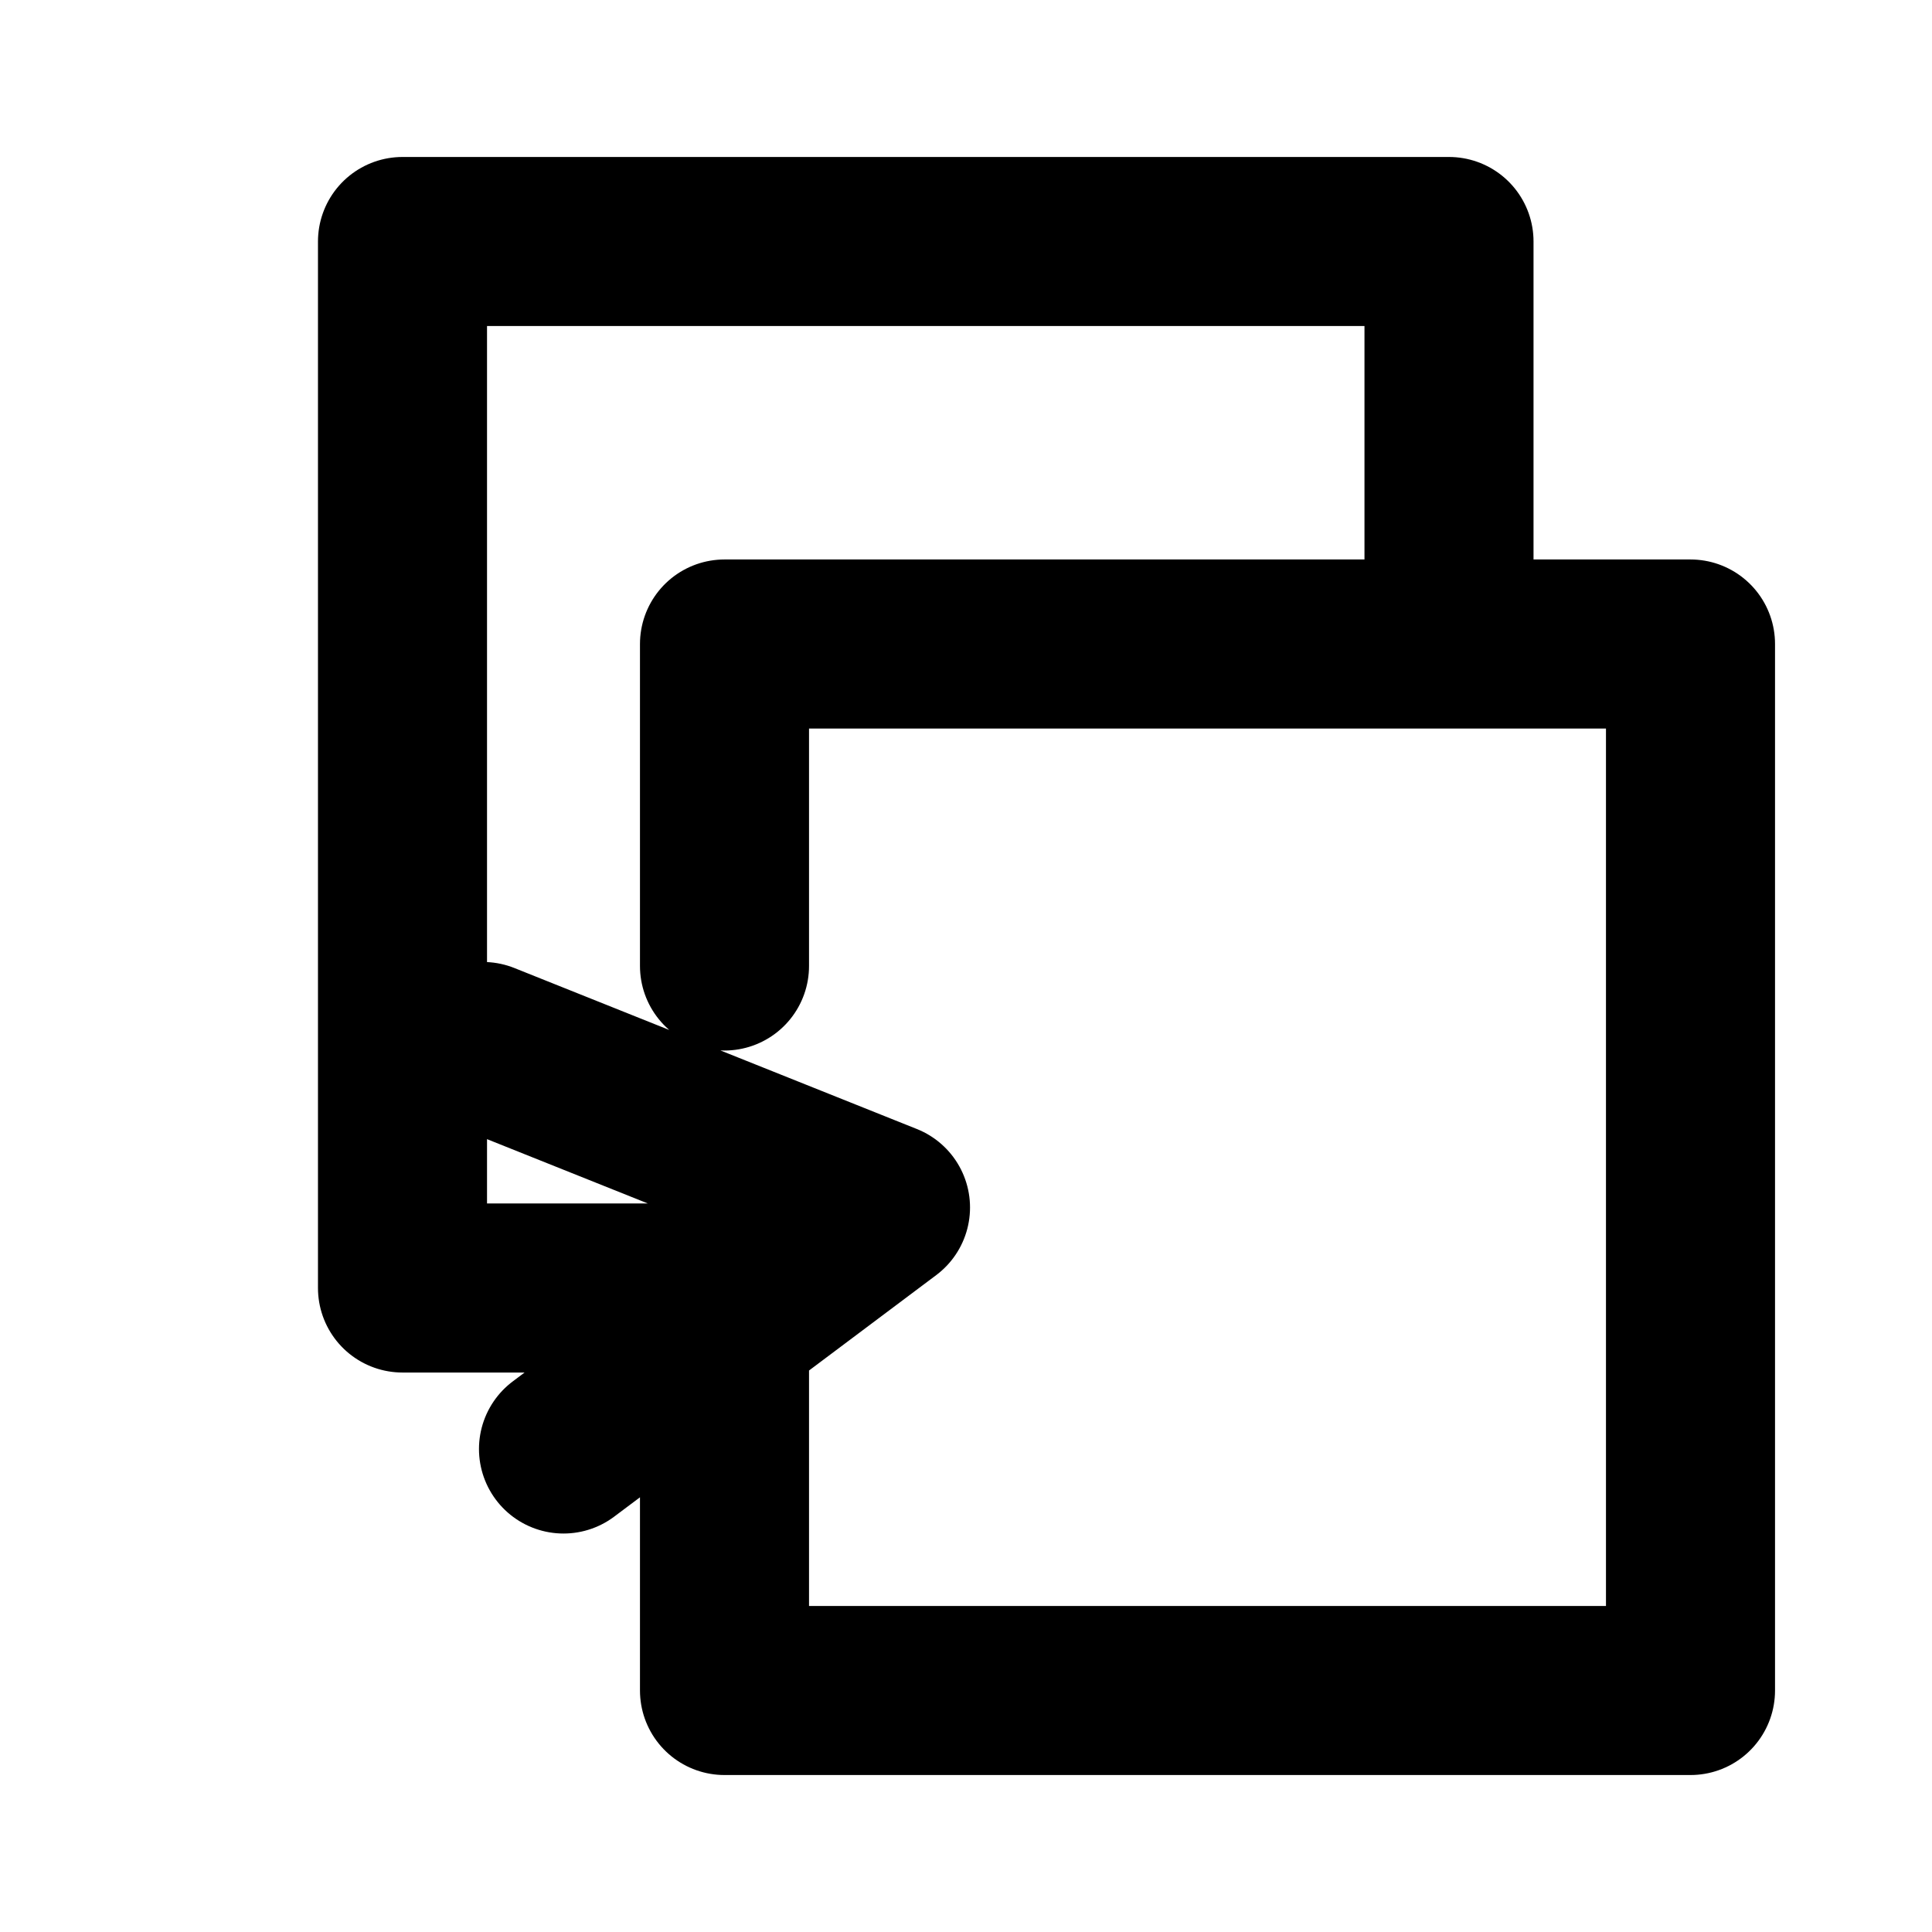
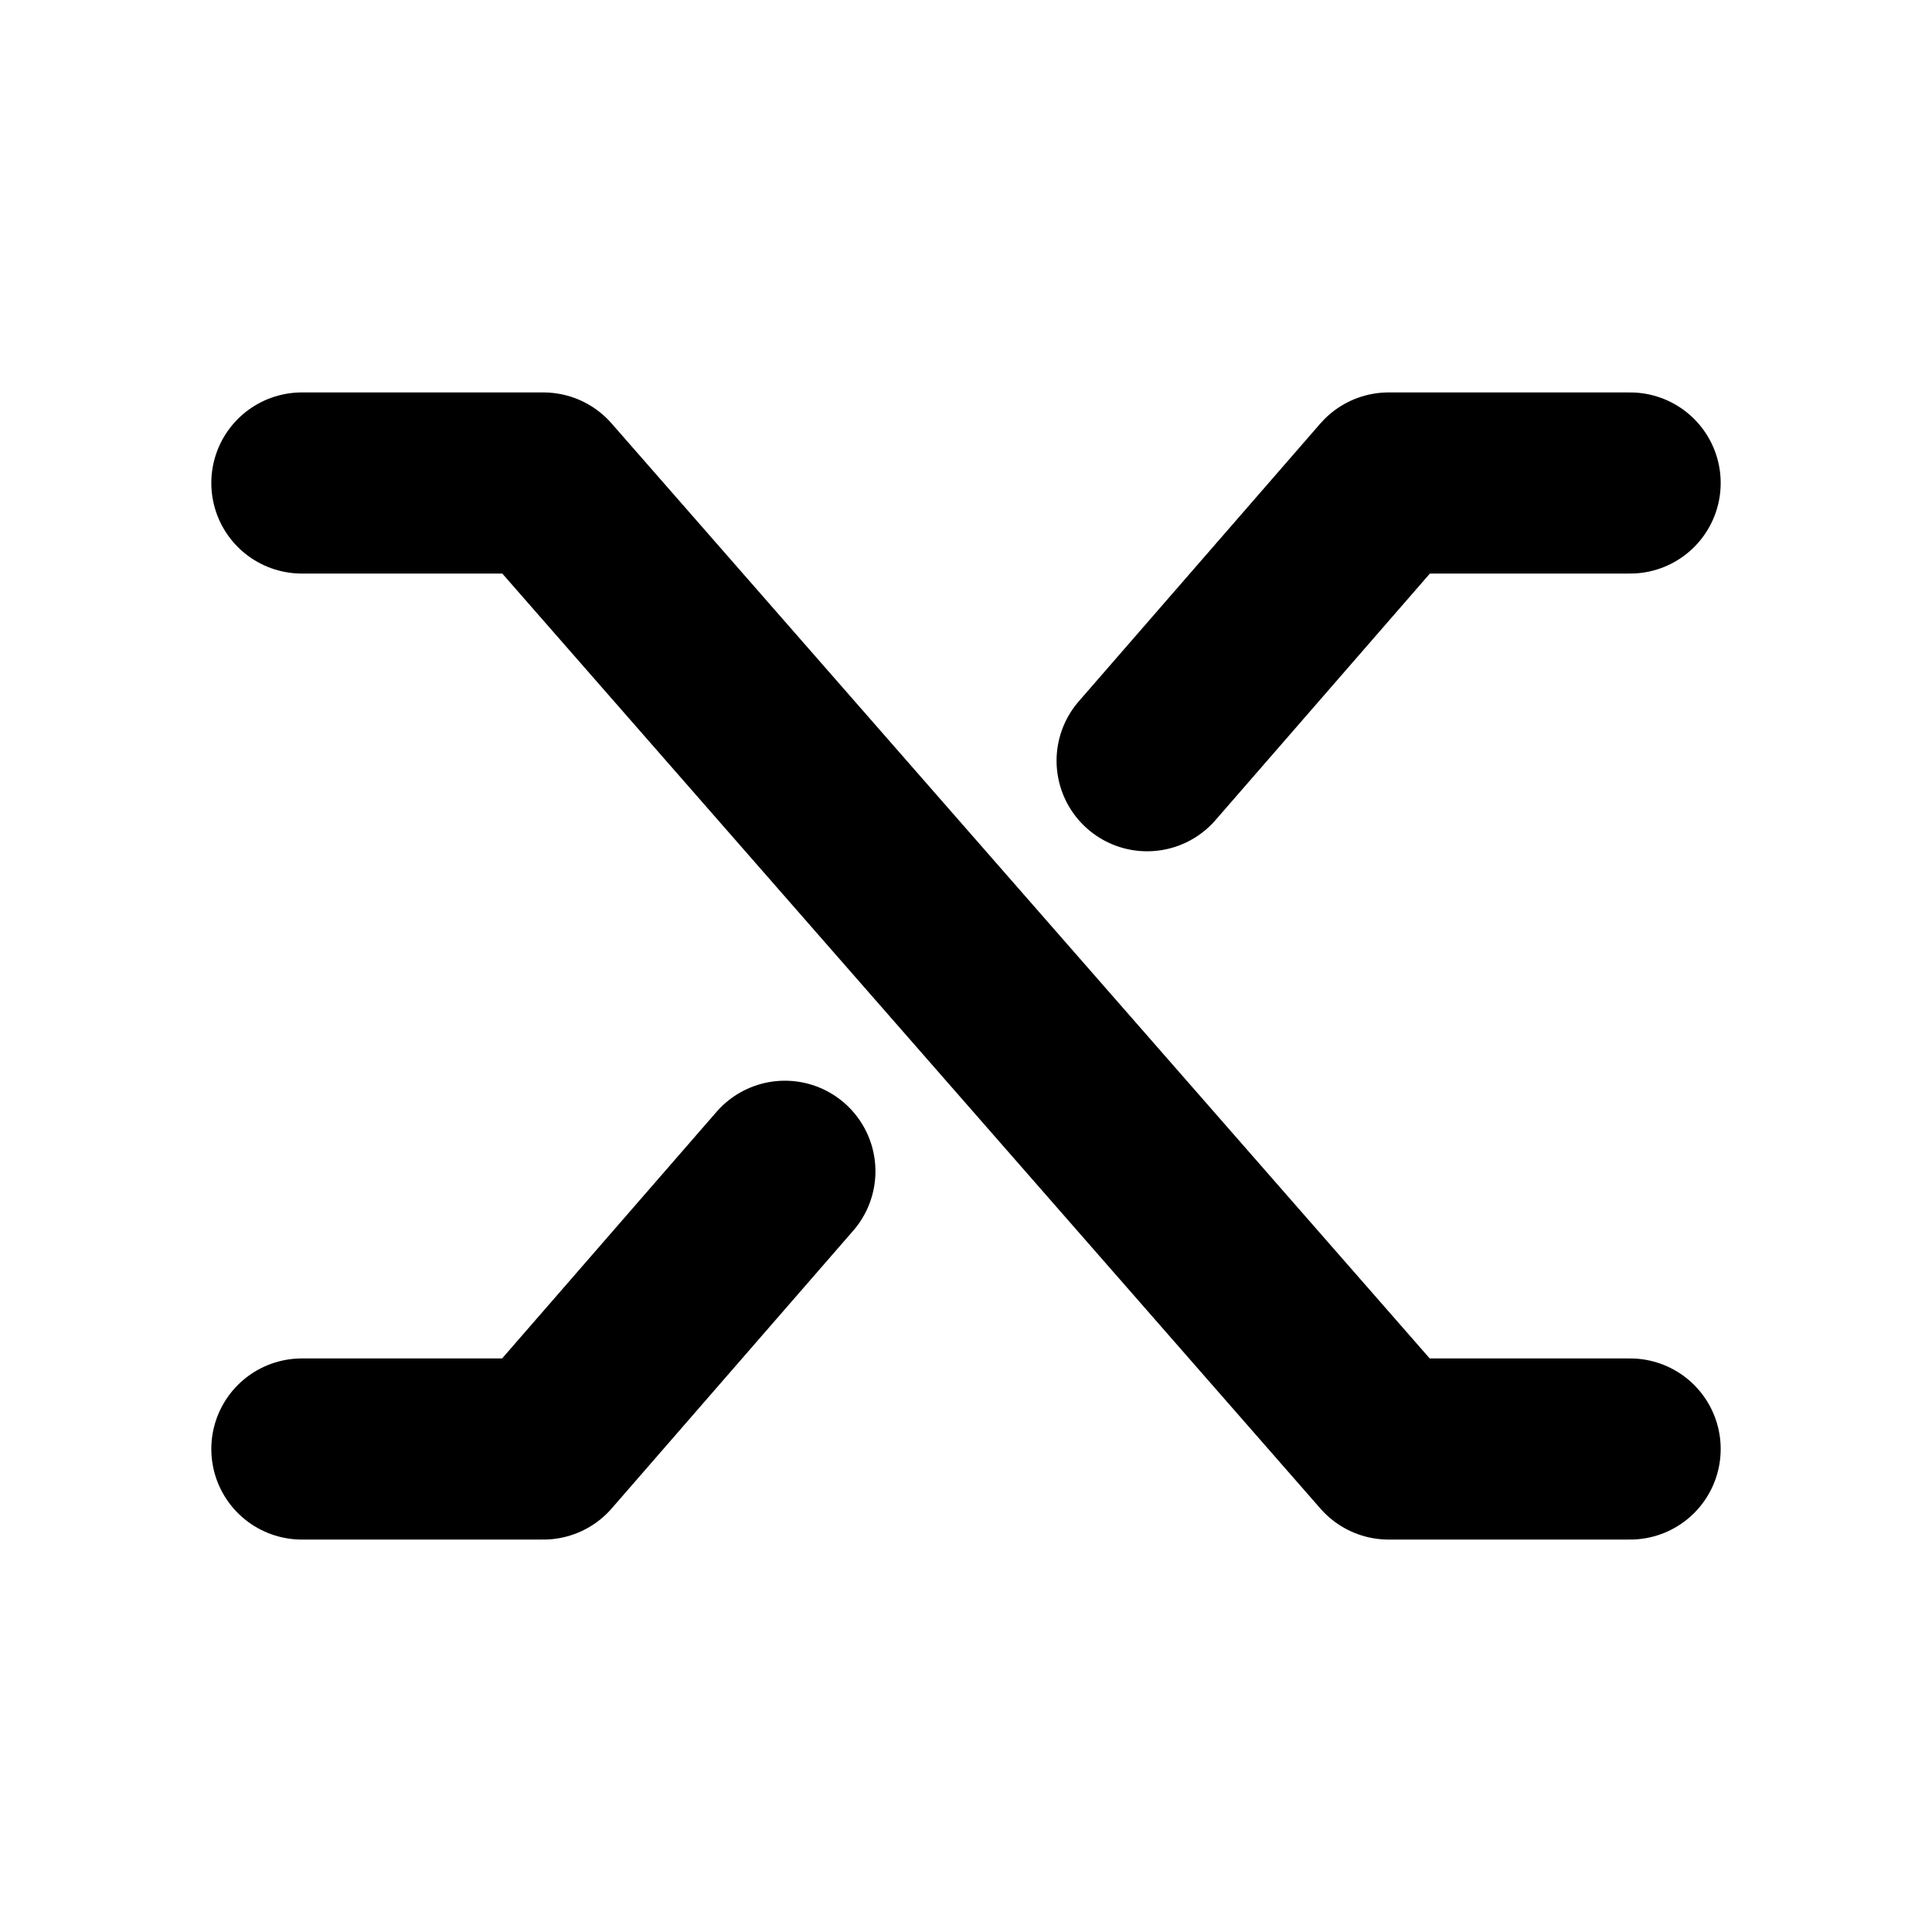
- <svg xmlns="http://www.w3.org/2000/svg" width="16" height="16" viewBox="0 0 24 24" fill="none" stroke="currentColor" stroke-width="2.1" stroke-linejoin="round" stroke-linecap="round" aria-hidden="true">
-   <path d="M18 7V3H5v13h4 M9 12V8h12v13H9v-4 M6 13l5 2-4 3" />
+ <svg xmlns="http://www.w3.org/2000/svg" viewBox="0 0 16 16" width="16" height="16">
+   <path d="M2.5 4h2l7 8h2 M2.5 12h2l2-2.3 M9.5 6.3l2-2.3h2" fill="none" stroke="currentColor" stroke-width="1.5" stroke-linecap="round" stroke-linejoin="round" />
</svg>
